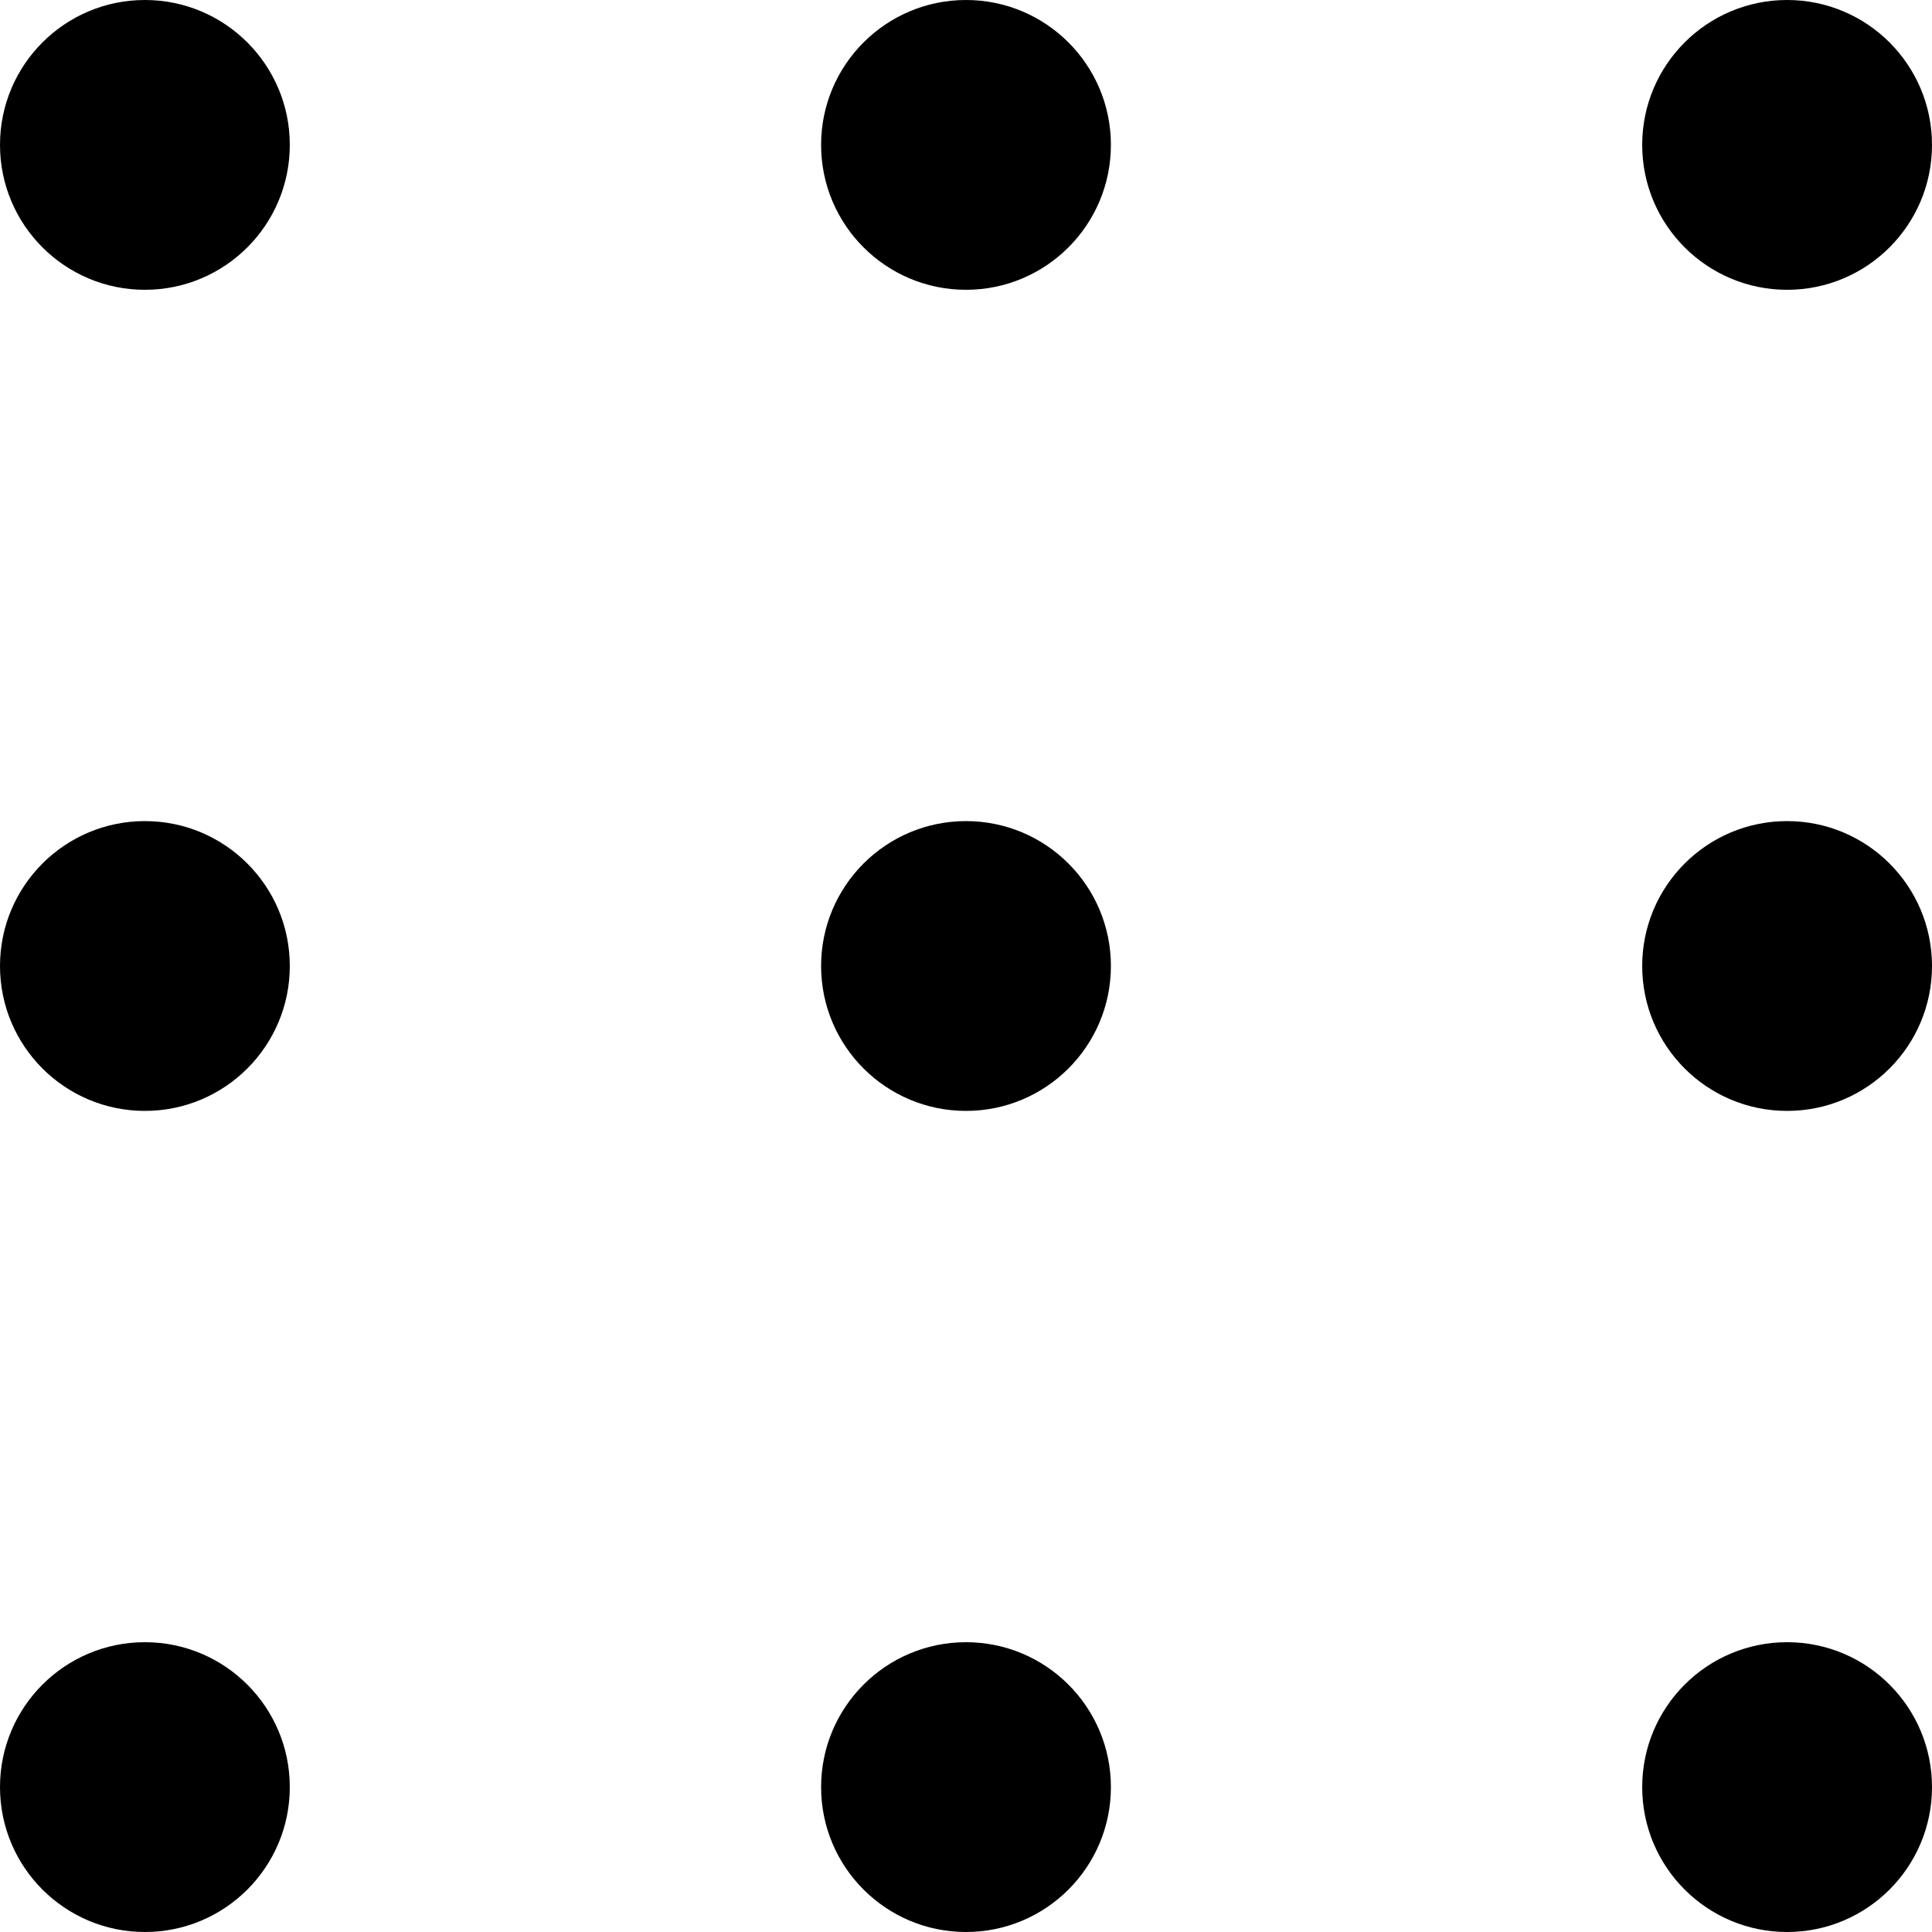
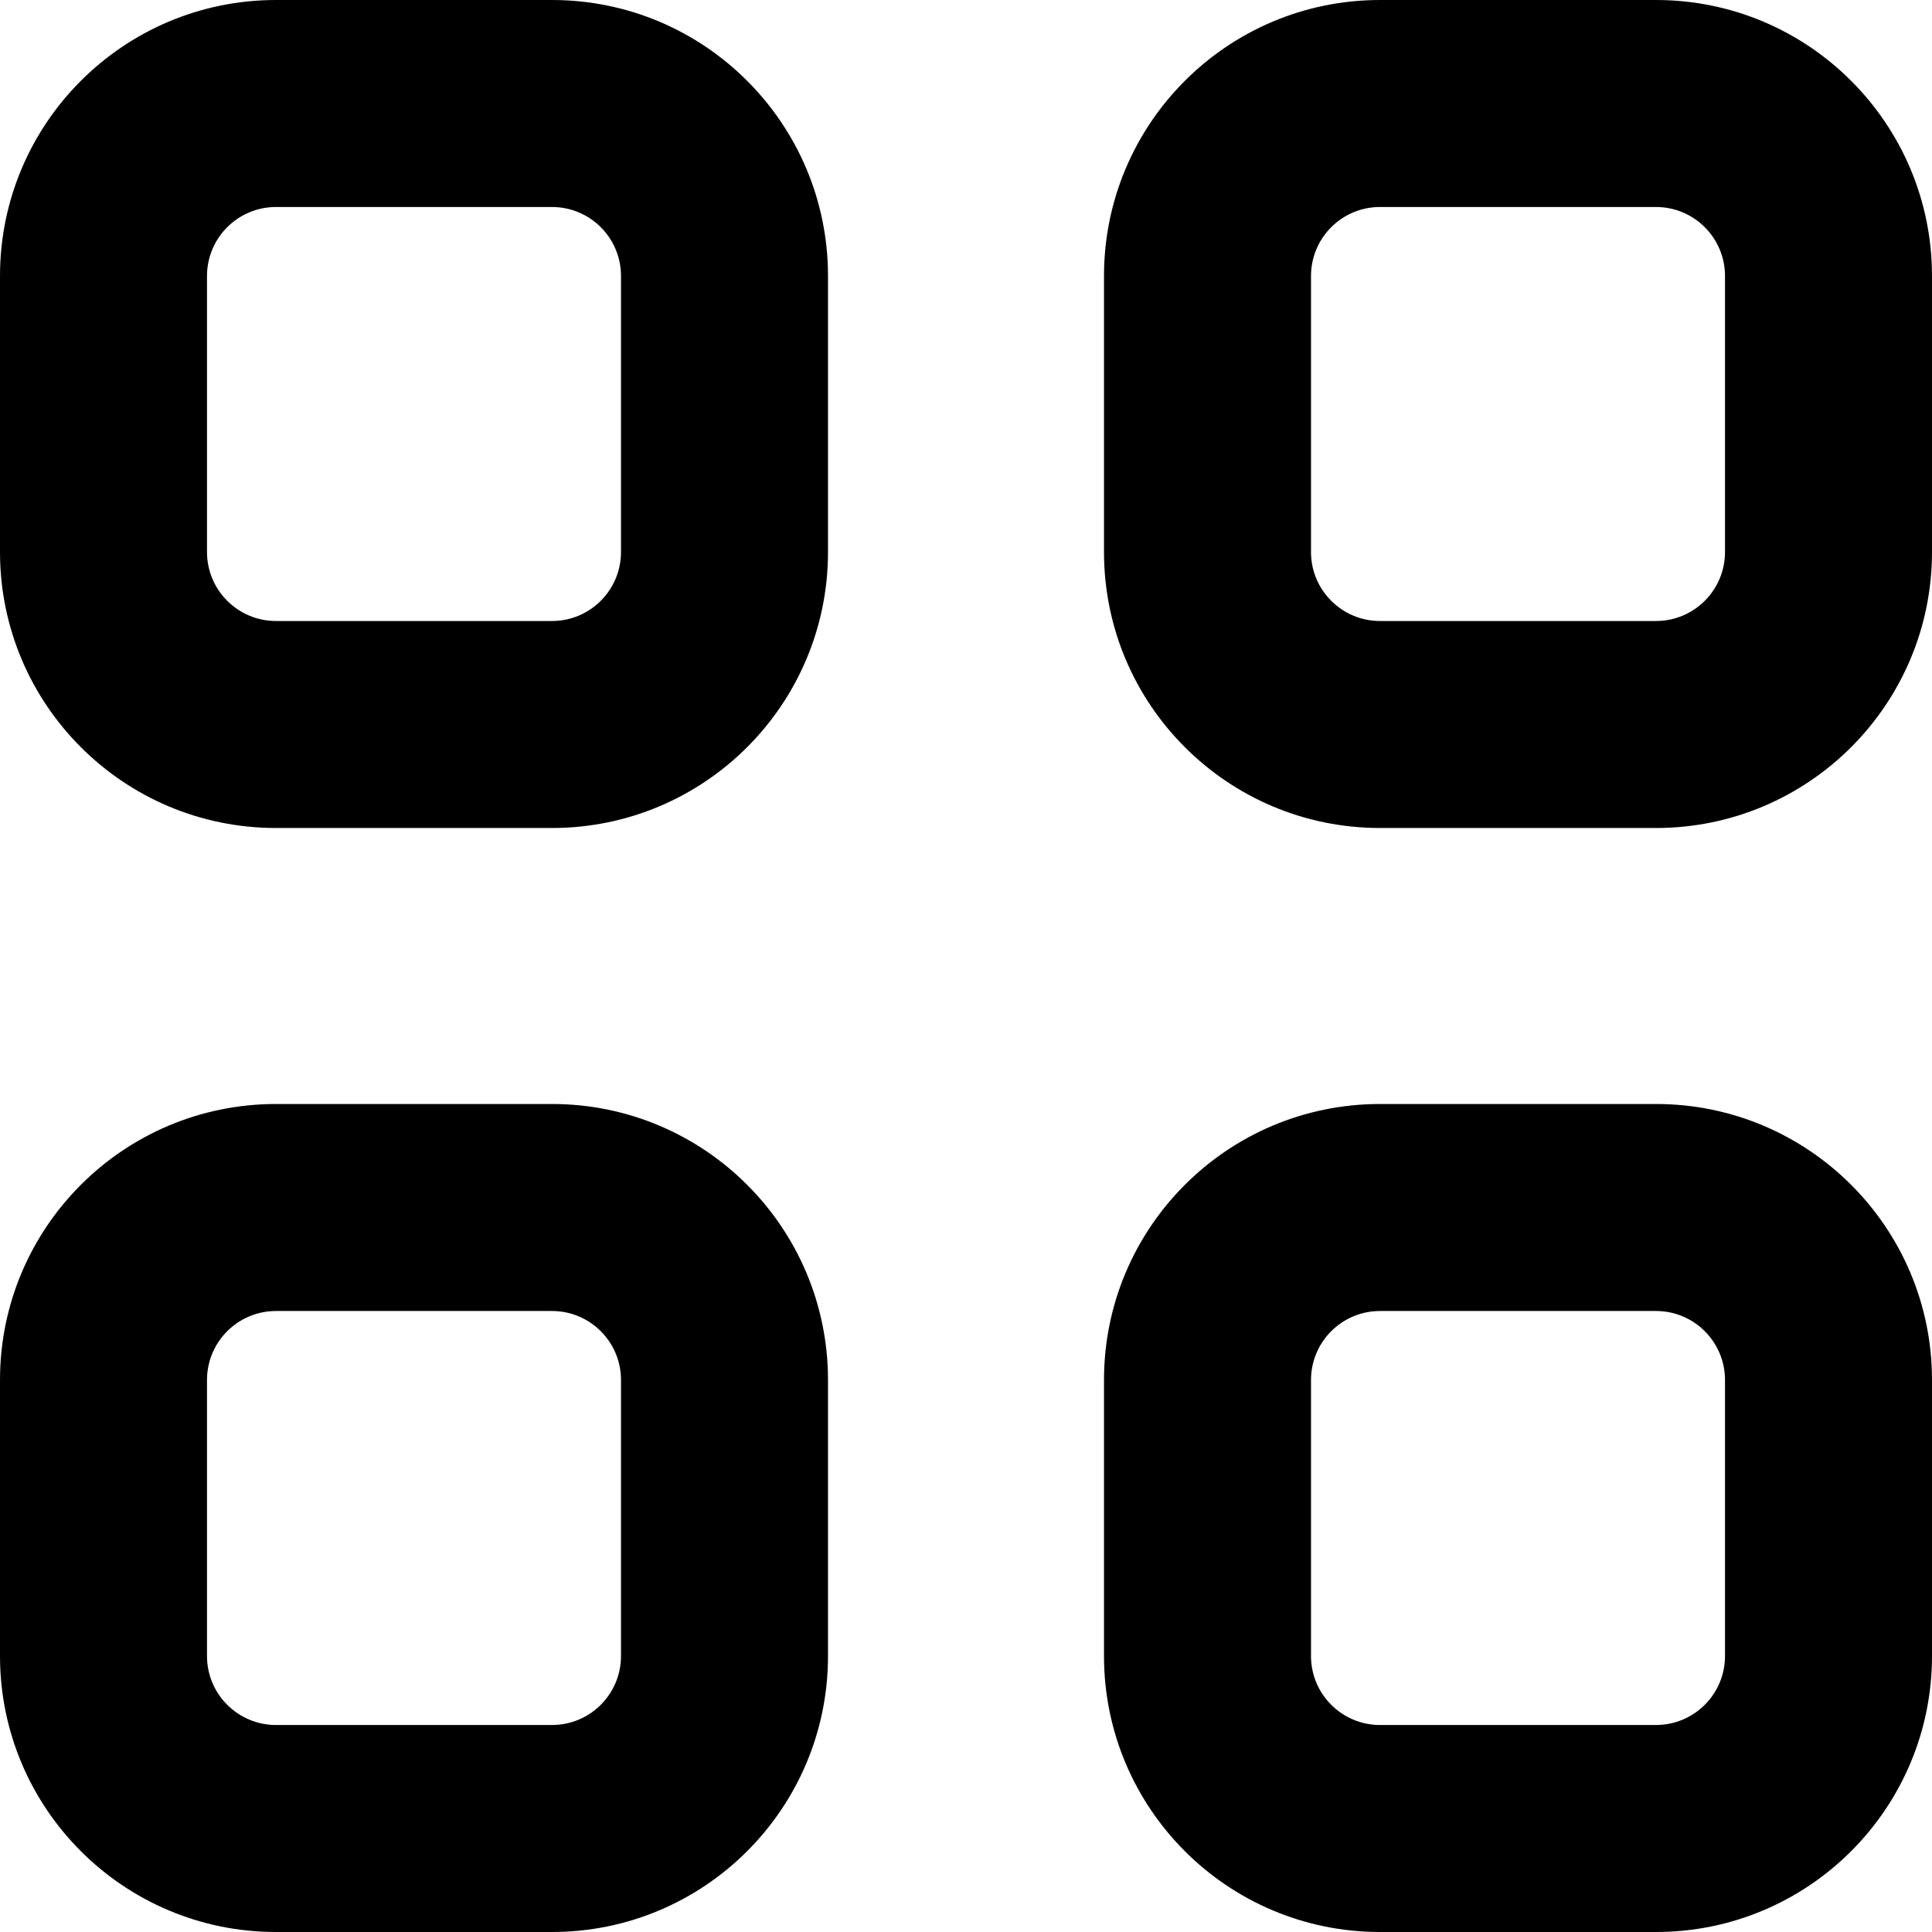
<svg xmlns="http://www.w3.org/2000/svg" viewBox="0 0 14 14">
-   <path d="M1.05 14a1.05 1.05 0 1 1 0-2.1 1.05 1.05 0 0 1 0 2.1zm0-5.95a1.05 1.05 0 1 1 0-2.1 1.05 1.05 0 0 1 0 2.1zm0-5.95a1.05 1.05 0 1 1 0-2.1 1.05 1.05 0 0 1 0 2.1zM7 14a1.05 1.05 0 1 1 0-2.1A1.05 1.05 0 0 1 7 14zm0-5.95a1.05 1.05 0 1 1 0-2.1 1.05 1.05 0 0 1 0 2.1zM7 2.1A1.05 1.05 0 1 1 7 0a1.05 1.05 0 0 1 0 2.1zM12.95 14a1.05 1.05 0 1 1 0-2.1 1.05 1.05 0 0 1 0 2.1zm0-5.95a1.05 1.05 0 1 1 0-2.1 1.05 1.05 0 0 1 0 2.1zm0-5.95a1.05 1.05 0 1 1 0-2.1 1.05 1.05 0 0 1 0 2.1z" fill="currentColor" fill-rule="evenodd" />
+   <path d="M2 1.5a.5.5 0 0 0-.5.5v2a.5.5 0 0 0 .5.5h2a.5.5 0 0 0 .5-.5V2a.5.5 0 0 0-.5-.5H2zM2 0h2a2 2 0 0 1 2 2v2a2 2 0 0 1-2 2H2a2 2 0 0 1-2-2V2a2 2 0 0 1 2-2zm8 1.5a.5.5 0 0 0-.5.5v2a.5.5 0 0 0 .5.5h2a.5.5 0 0 0 .5-.5V2a.5.5 0 0 0-.5-.5h-2zM10 0h2a2 2 0 0 1 2 2v2a2 2 0 0 1-2 2h-2a2 2 0 0 1-2-2V2a2 2 0 0 1 2-2zM2 9.5a.5.5 0 0 0-.5.5v2a.5.5 0 0 0 .5.5h2a.5.5 0 0 0 .5-.5v-2a.5.5 0 0 0-.5-.5H2zM2 8h2a2 2 0 0 1 2 2v2a2 2 0 0 1-2 2H2a2 2 0 0 1-2-2v-2a2 2 0 0 1 2-2zm8 1.5a.5.5 0 0 0-.5.5v2a.5.5 0 0 0 .5.5h2a.5.5 0 0 0 .5-.5v-2a.5.5 0 0 0-.5-.5h-2zM10 8h2a2 2 0 0 1 2 2v2a2 2 0 0 1-2 2h-2a2 2 0 0 1-2-2v-2a2 2 0 0 1 2-2z" fill="currentColor" />
</svg>
